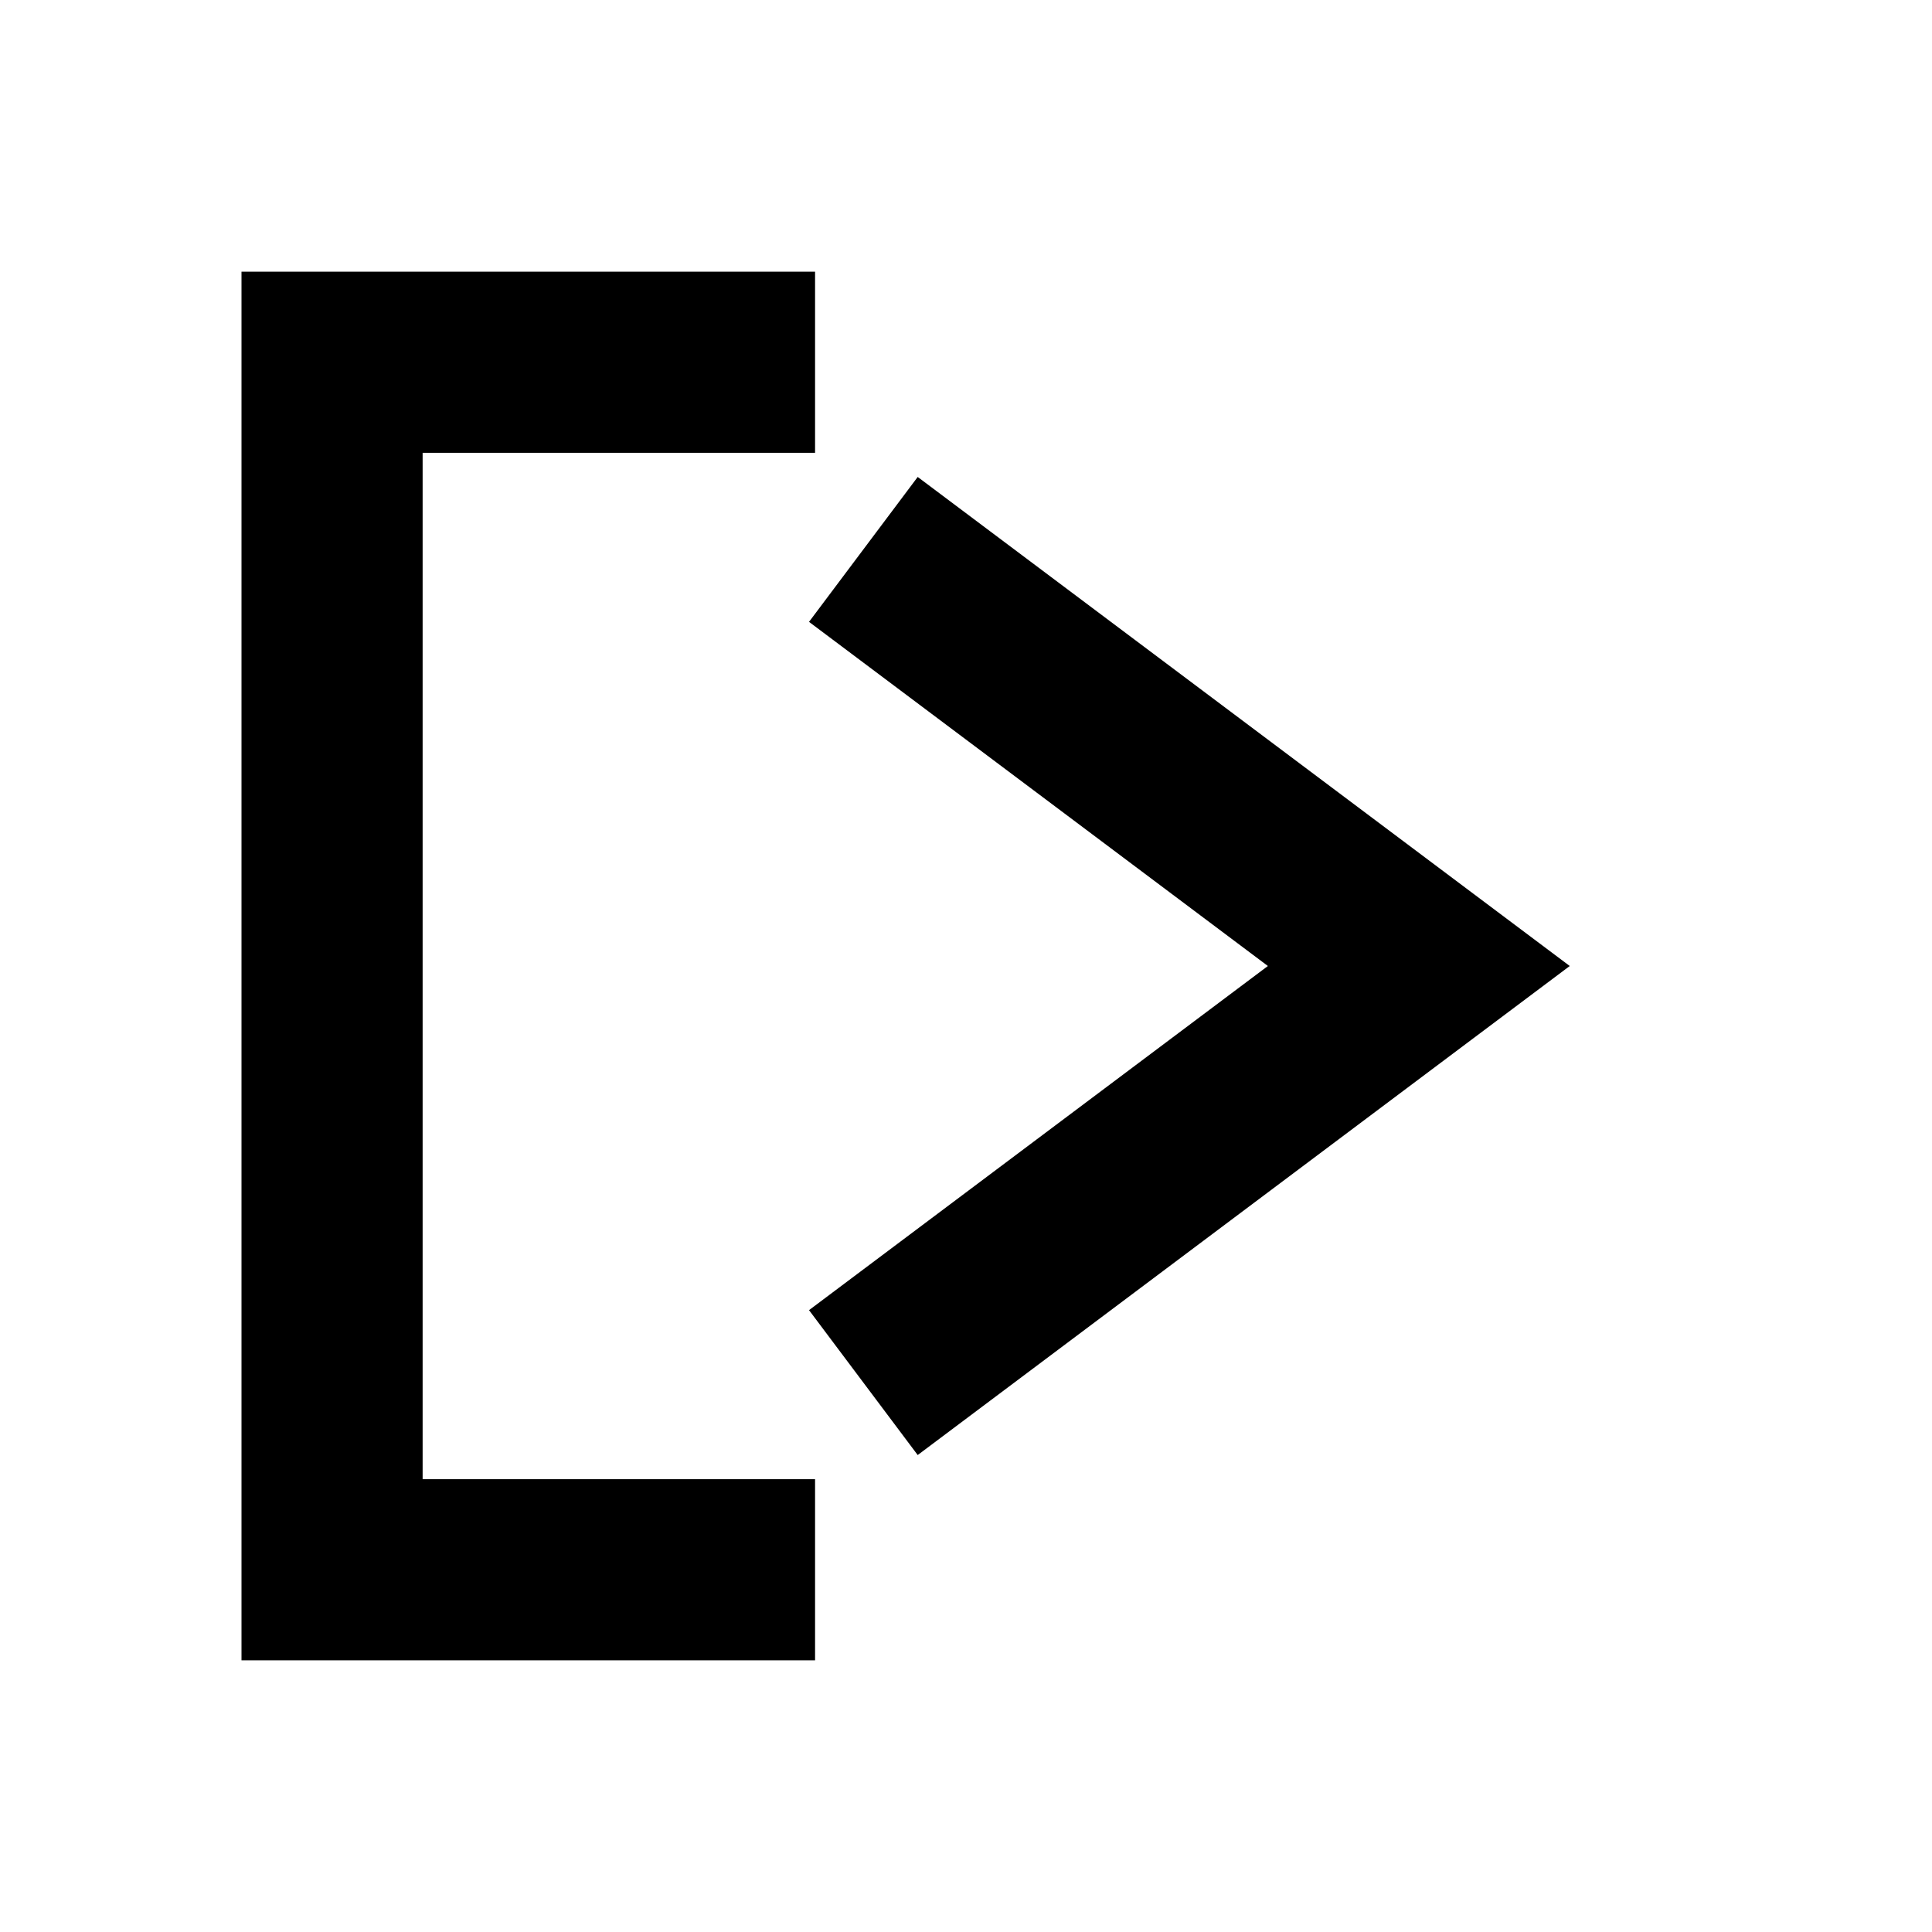
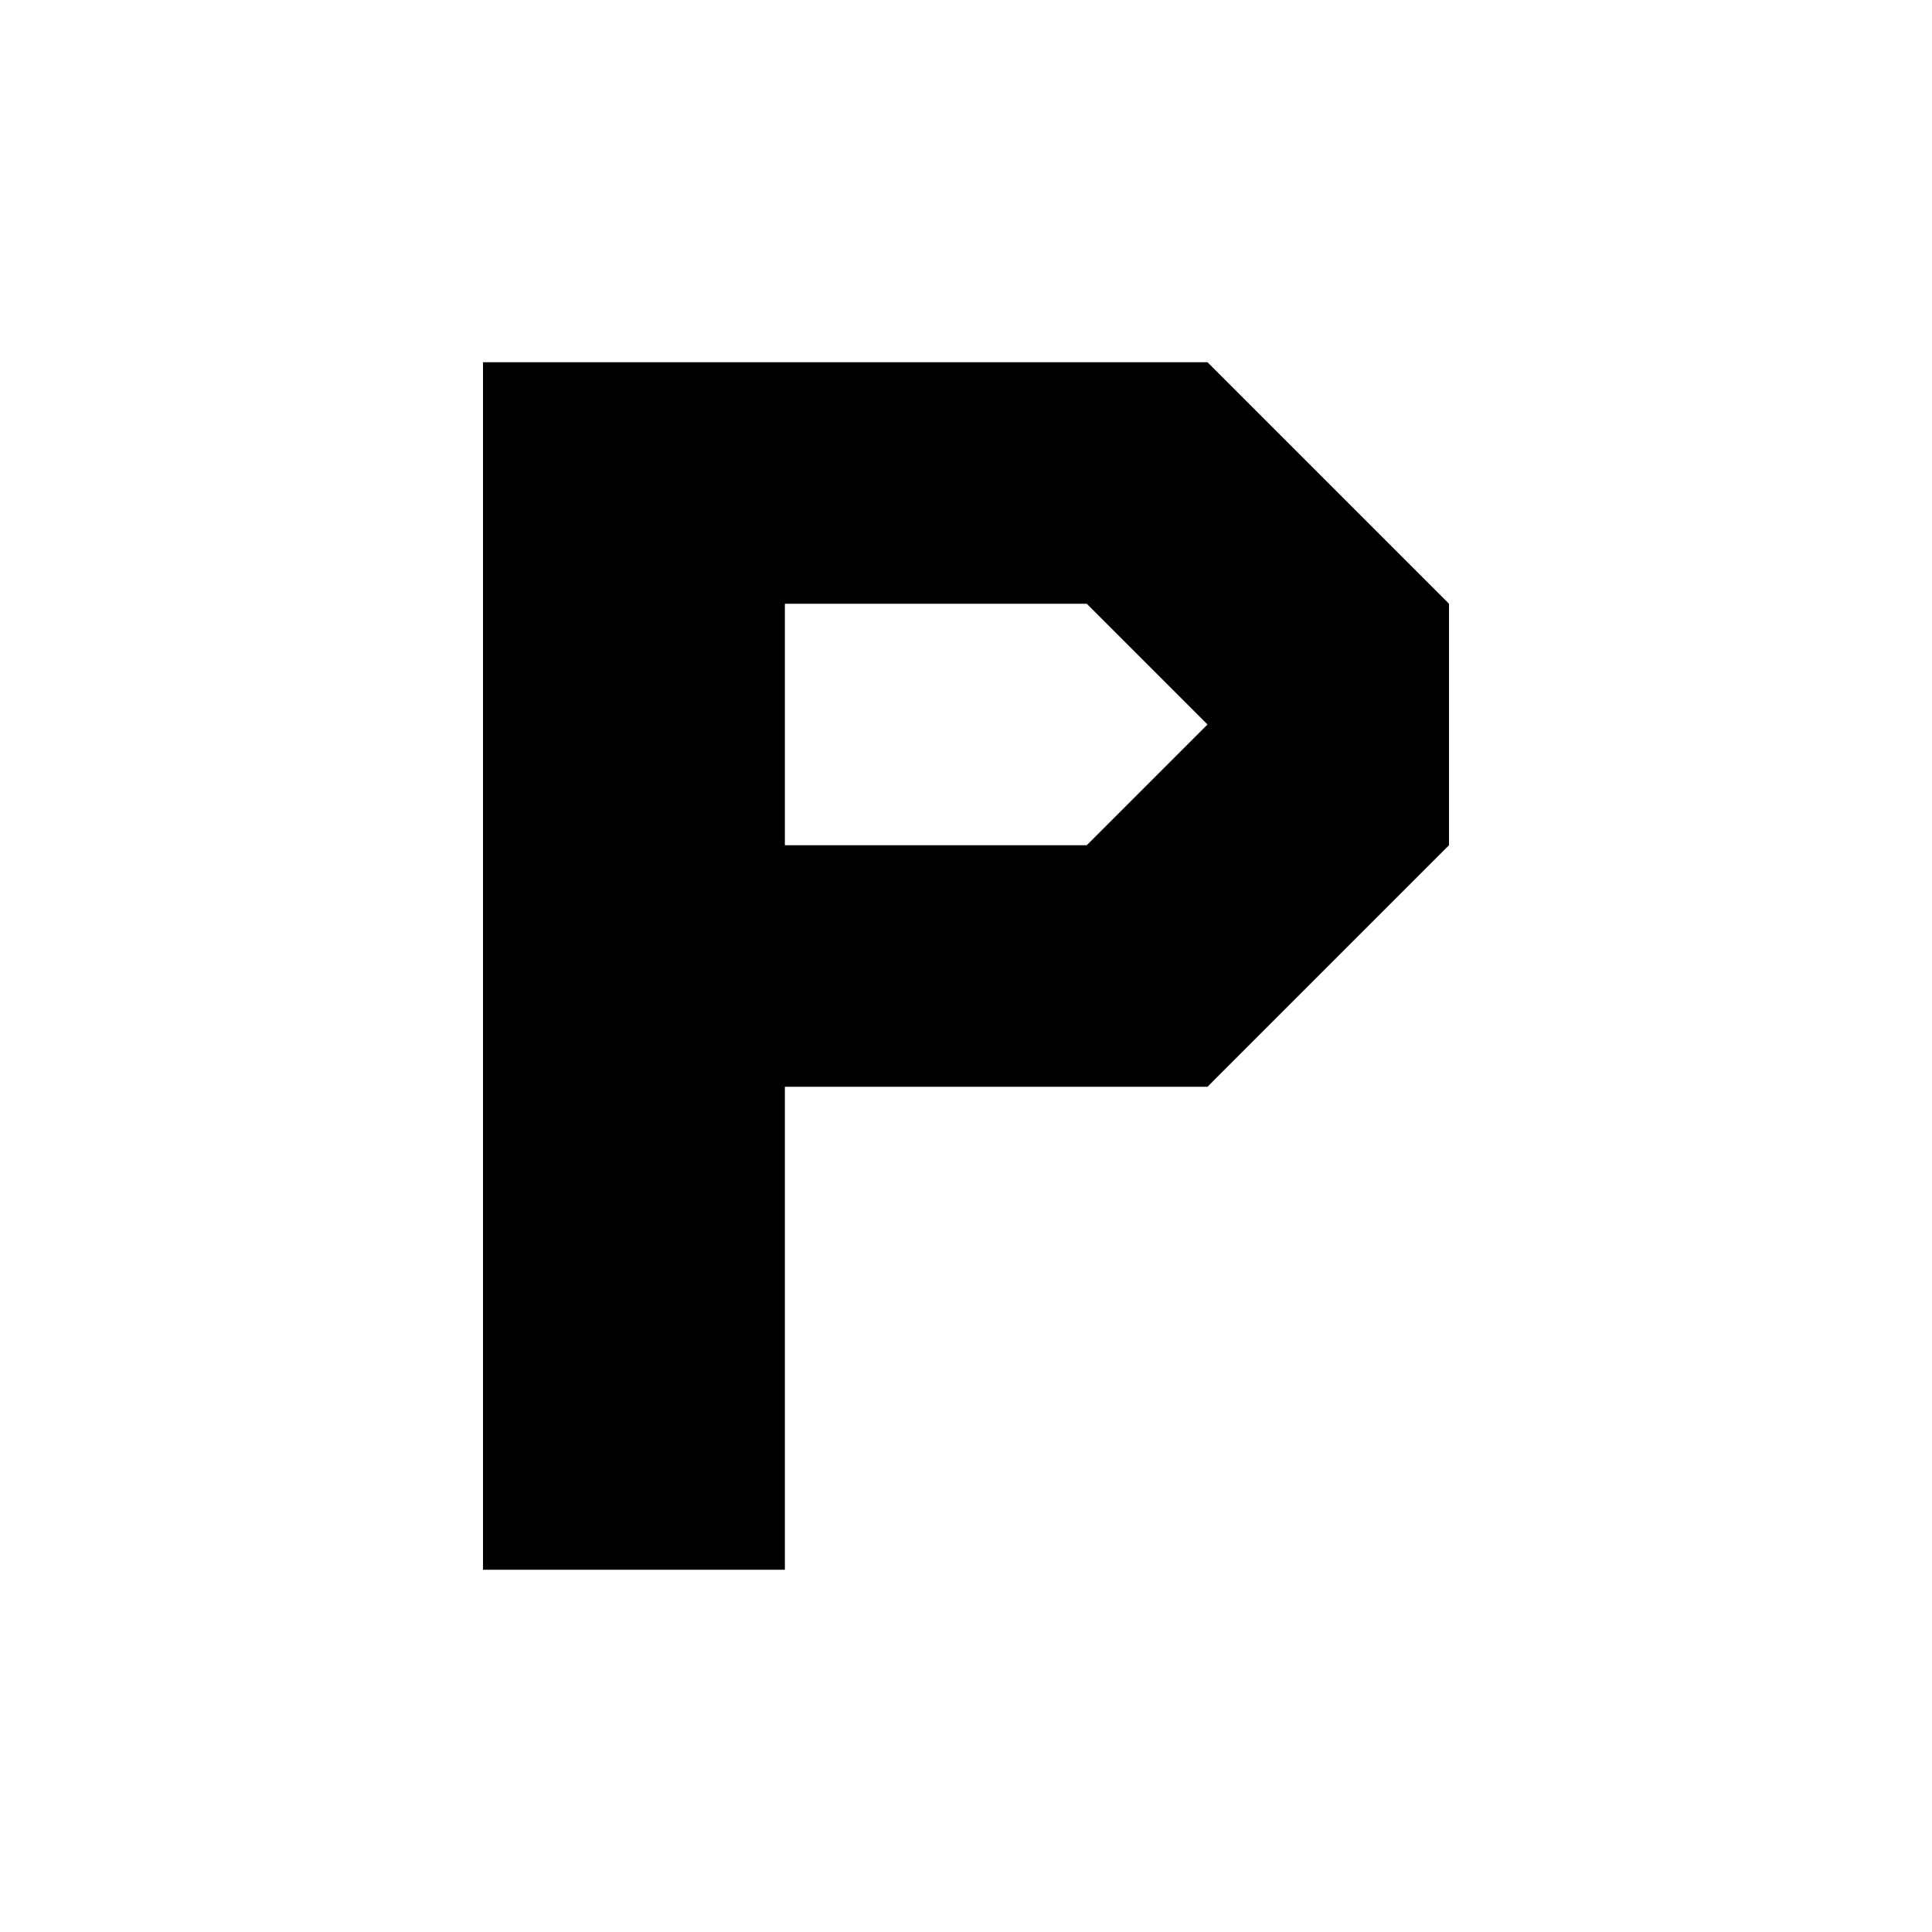
- <svg xmlns="http://www.w3.org/2000/svg" viewBox="0 0 64 64" fill="none" role="img" aria-label="PrepNext">
-   <path d="M11 12 H24 M11 12 V52 M11 52 H24" stroke="currentColor" stroke-width="6" stroke-linecap="square" />
-   <path d="M31 20 L47 32 L31 44" stroke="currentColor" stroke-width="6" stroke-linecap="square" stroke-linejoin="miter" stroke-miterlimit="4" />
+ <svg xmlns="http://www.w3.org/2000/svg" viewBox="0 0 64 64" role="img" aria-label="PrepNext">
+   <path fill="currentColor" fill-rule="evenodd" d="M16 12 L40 12 L48 20 L48 28 L40 36 L26 36 L26 52 L16 52 Z M26 20 L26 28 L36 28 L40 24 L36 20 Z" />
</svg>
